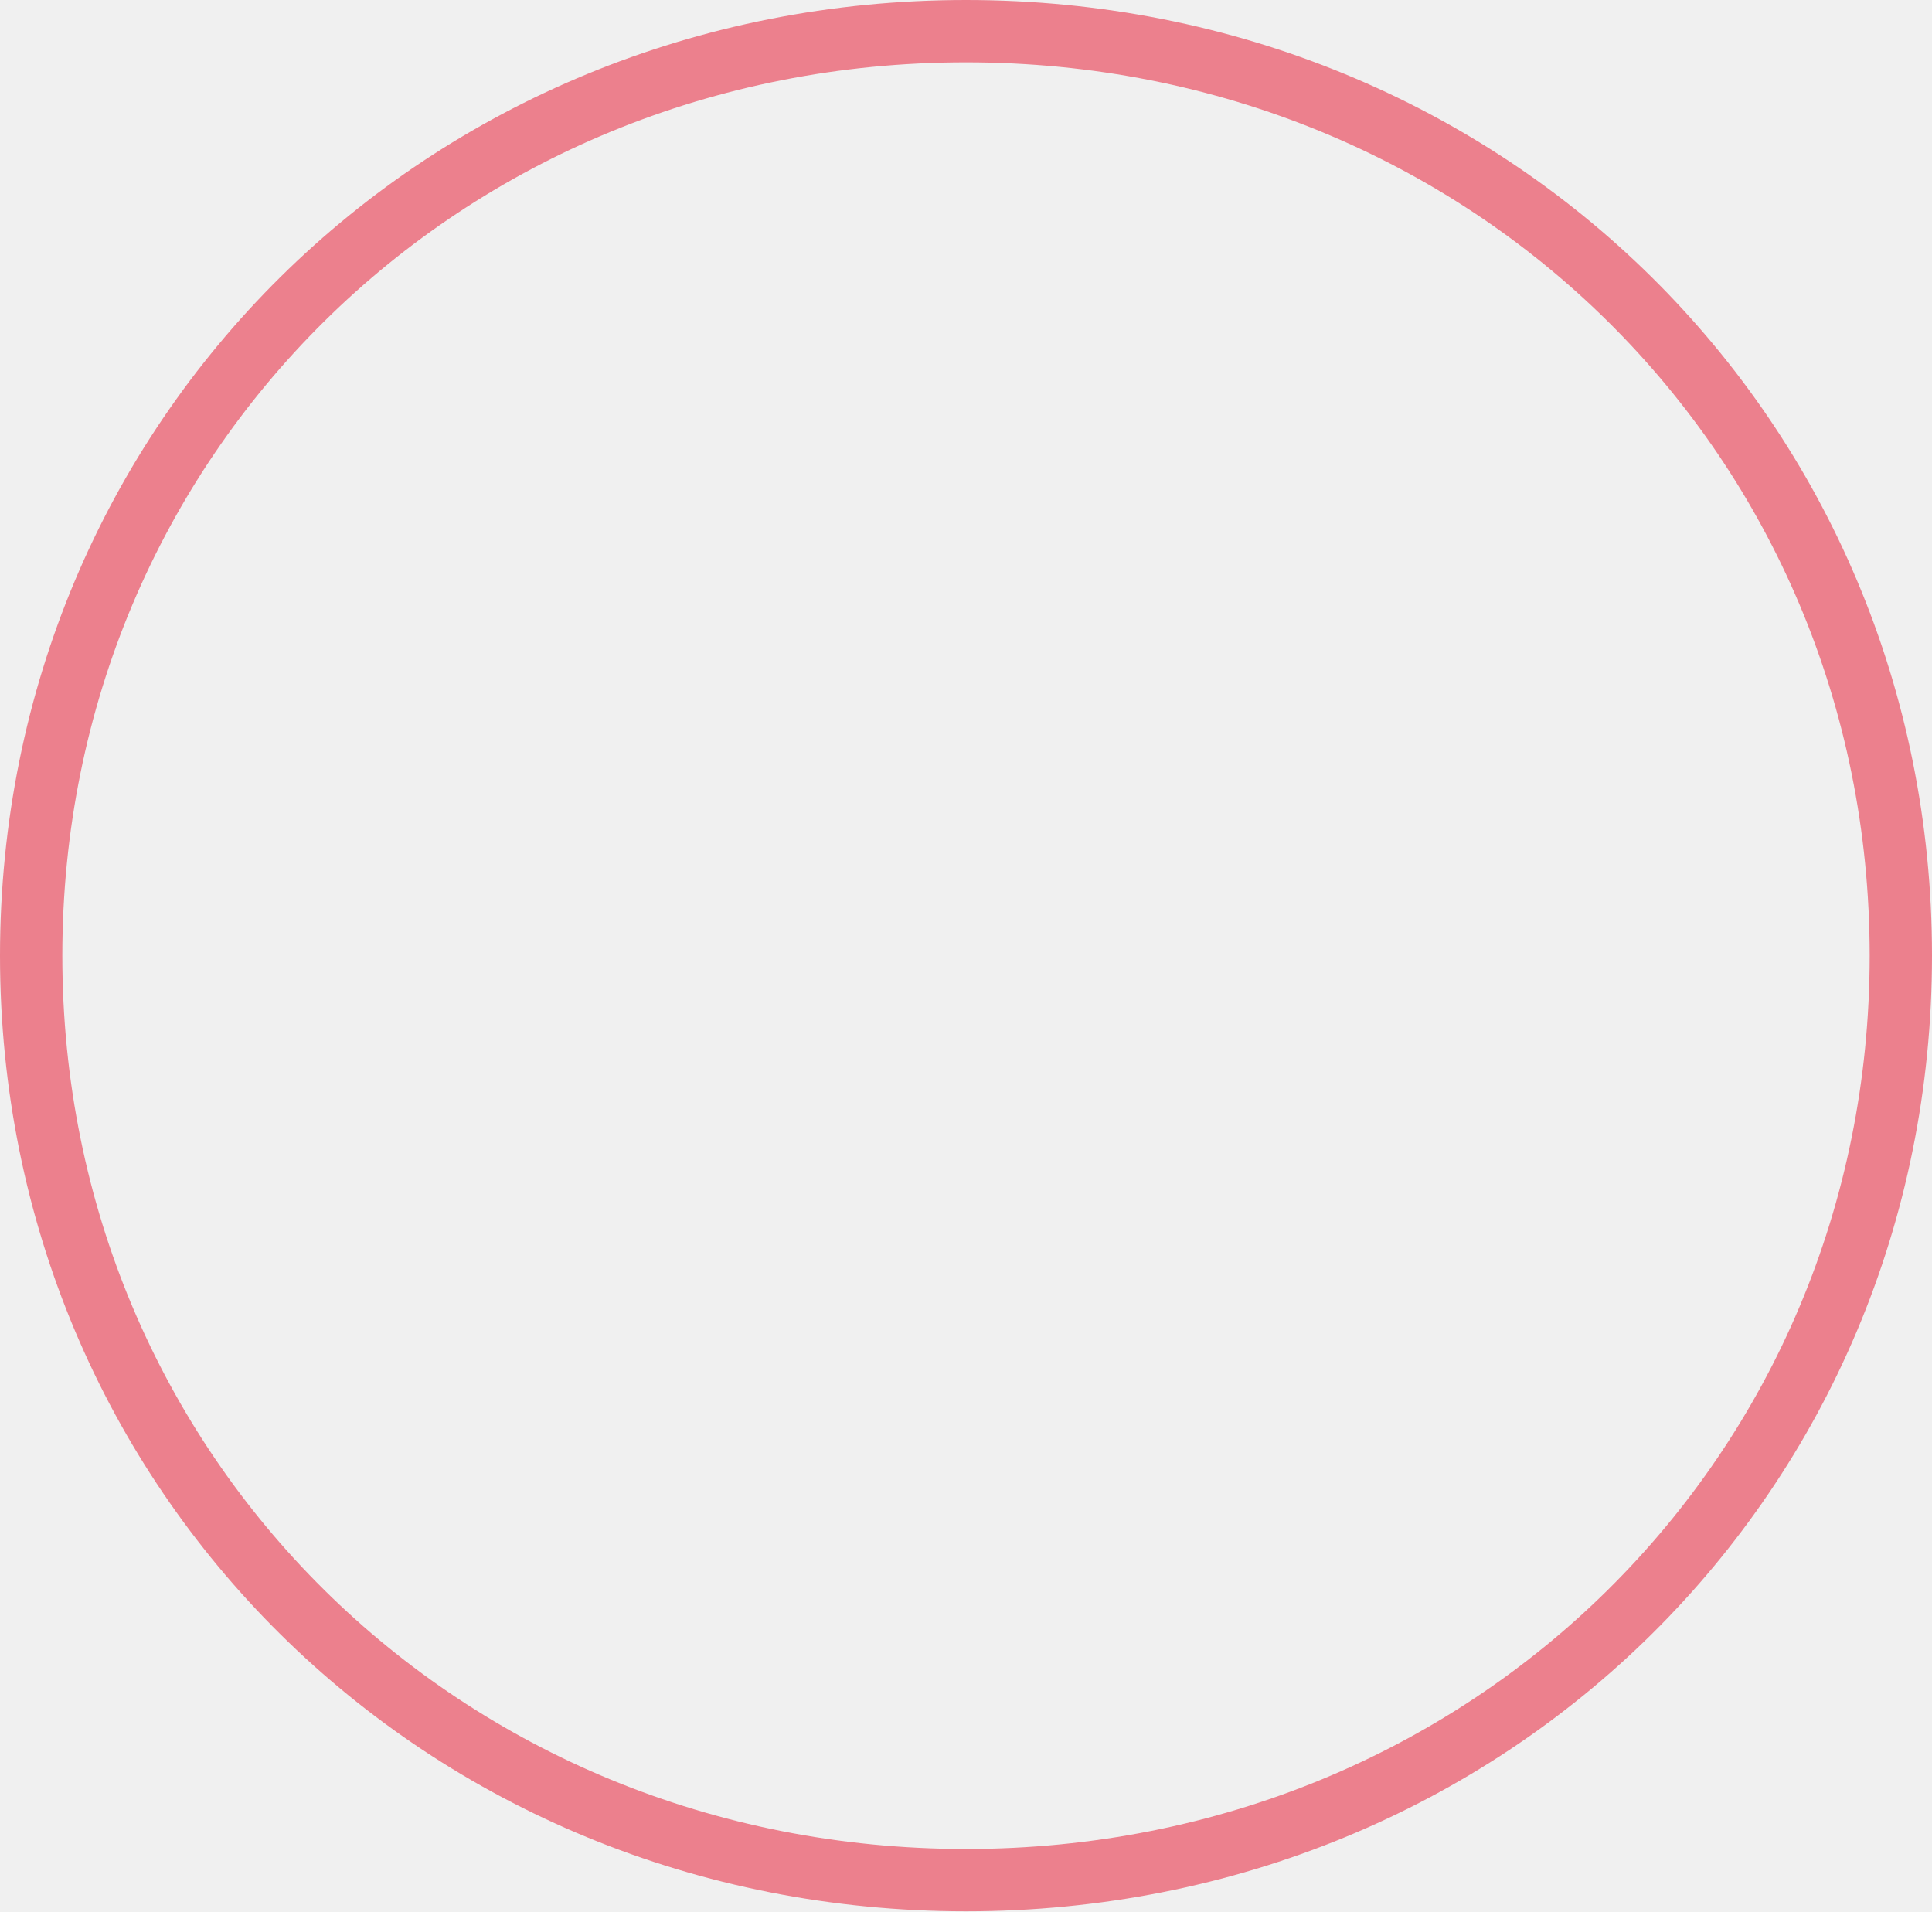
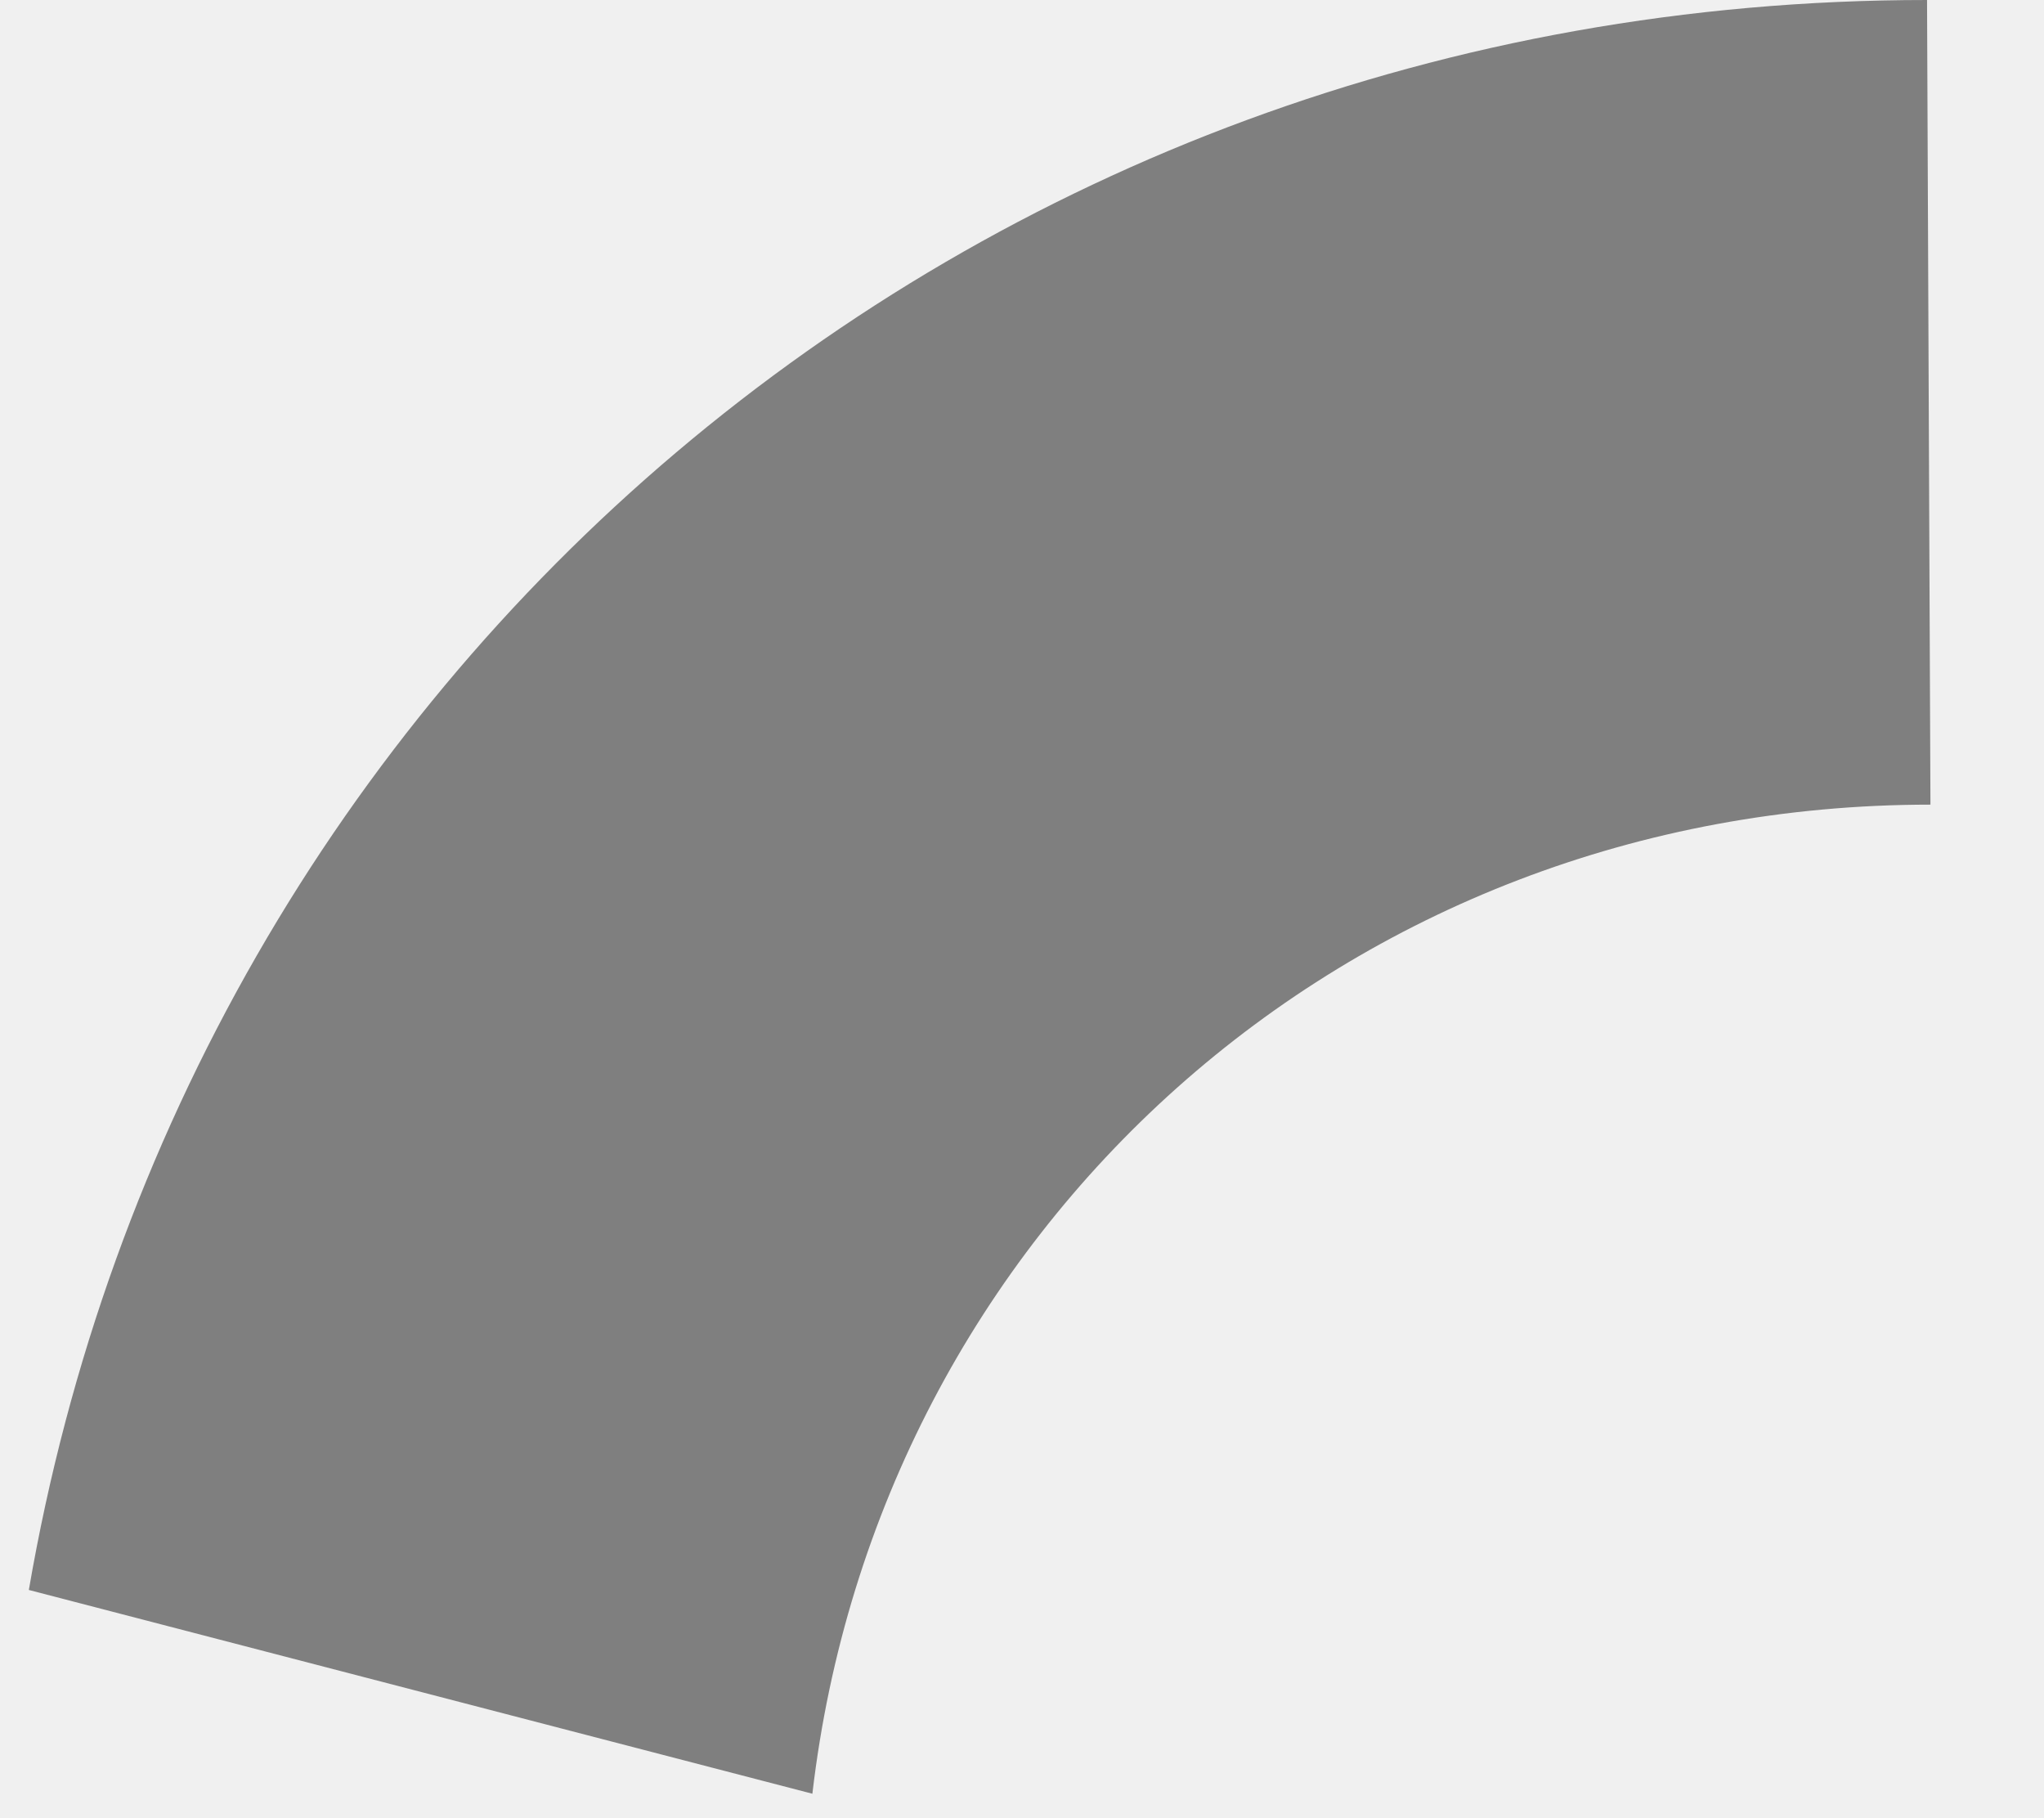
- <svg xmlns="http://www.w3.org/2000/svg" version="1.1" width="93px" height="92px">
-   <g transform="matrix(1 0 0 1 -831 -858 )">
-     <path d="M 877.5 860  C 902.42 860  922 879.36  922 904  C 922 928.64  902.42 948  877.5 948  C 852.58 948  833 928.64  833 904  C 833 879.36  852.58 860  877.5 860  Z " fill-rule="nonzero" fill="#ffffff" stroke="none" fill-opacity="0" />
-     <path d="M 877.5 859.5  C 902.7 859.5  922.5 879.08  922.5 904  C 922.5 928.92  902.7 948.5  877.5 948.5  C 852.3 948.5  832.5 928.92  832.5 904  C 832.5 879.08  852.3 859.5  877.5 859.5  Z " stroke-width="3" stroke="#ec808d" fill="none" />
+ <svg xmlns="http://www.w3.org/2000/svg" version="1.1" width="9px" height="8px">
+   <g transform="matrix(1 0 0 1 -873 -1016 )">
+     <path d="M 8.5 3.542  C 5.928 3.542  3.867 5.414  3.577 7.896  L 0.127 6.999  C 0.818 2.977  4.252 0  8.485 1.24556318041869E-05  L 8.5 3.542  Z " fill-rule="nonzero" fill="#7f7f7f" stroke="none" transform="matrix(1 0 0 1 873 1016 )" />
  </g>
</svg>
